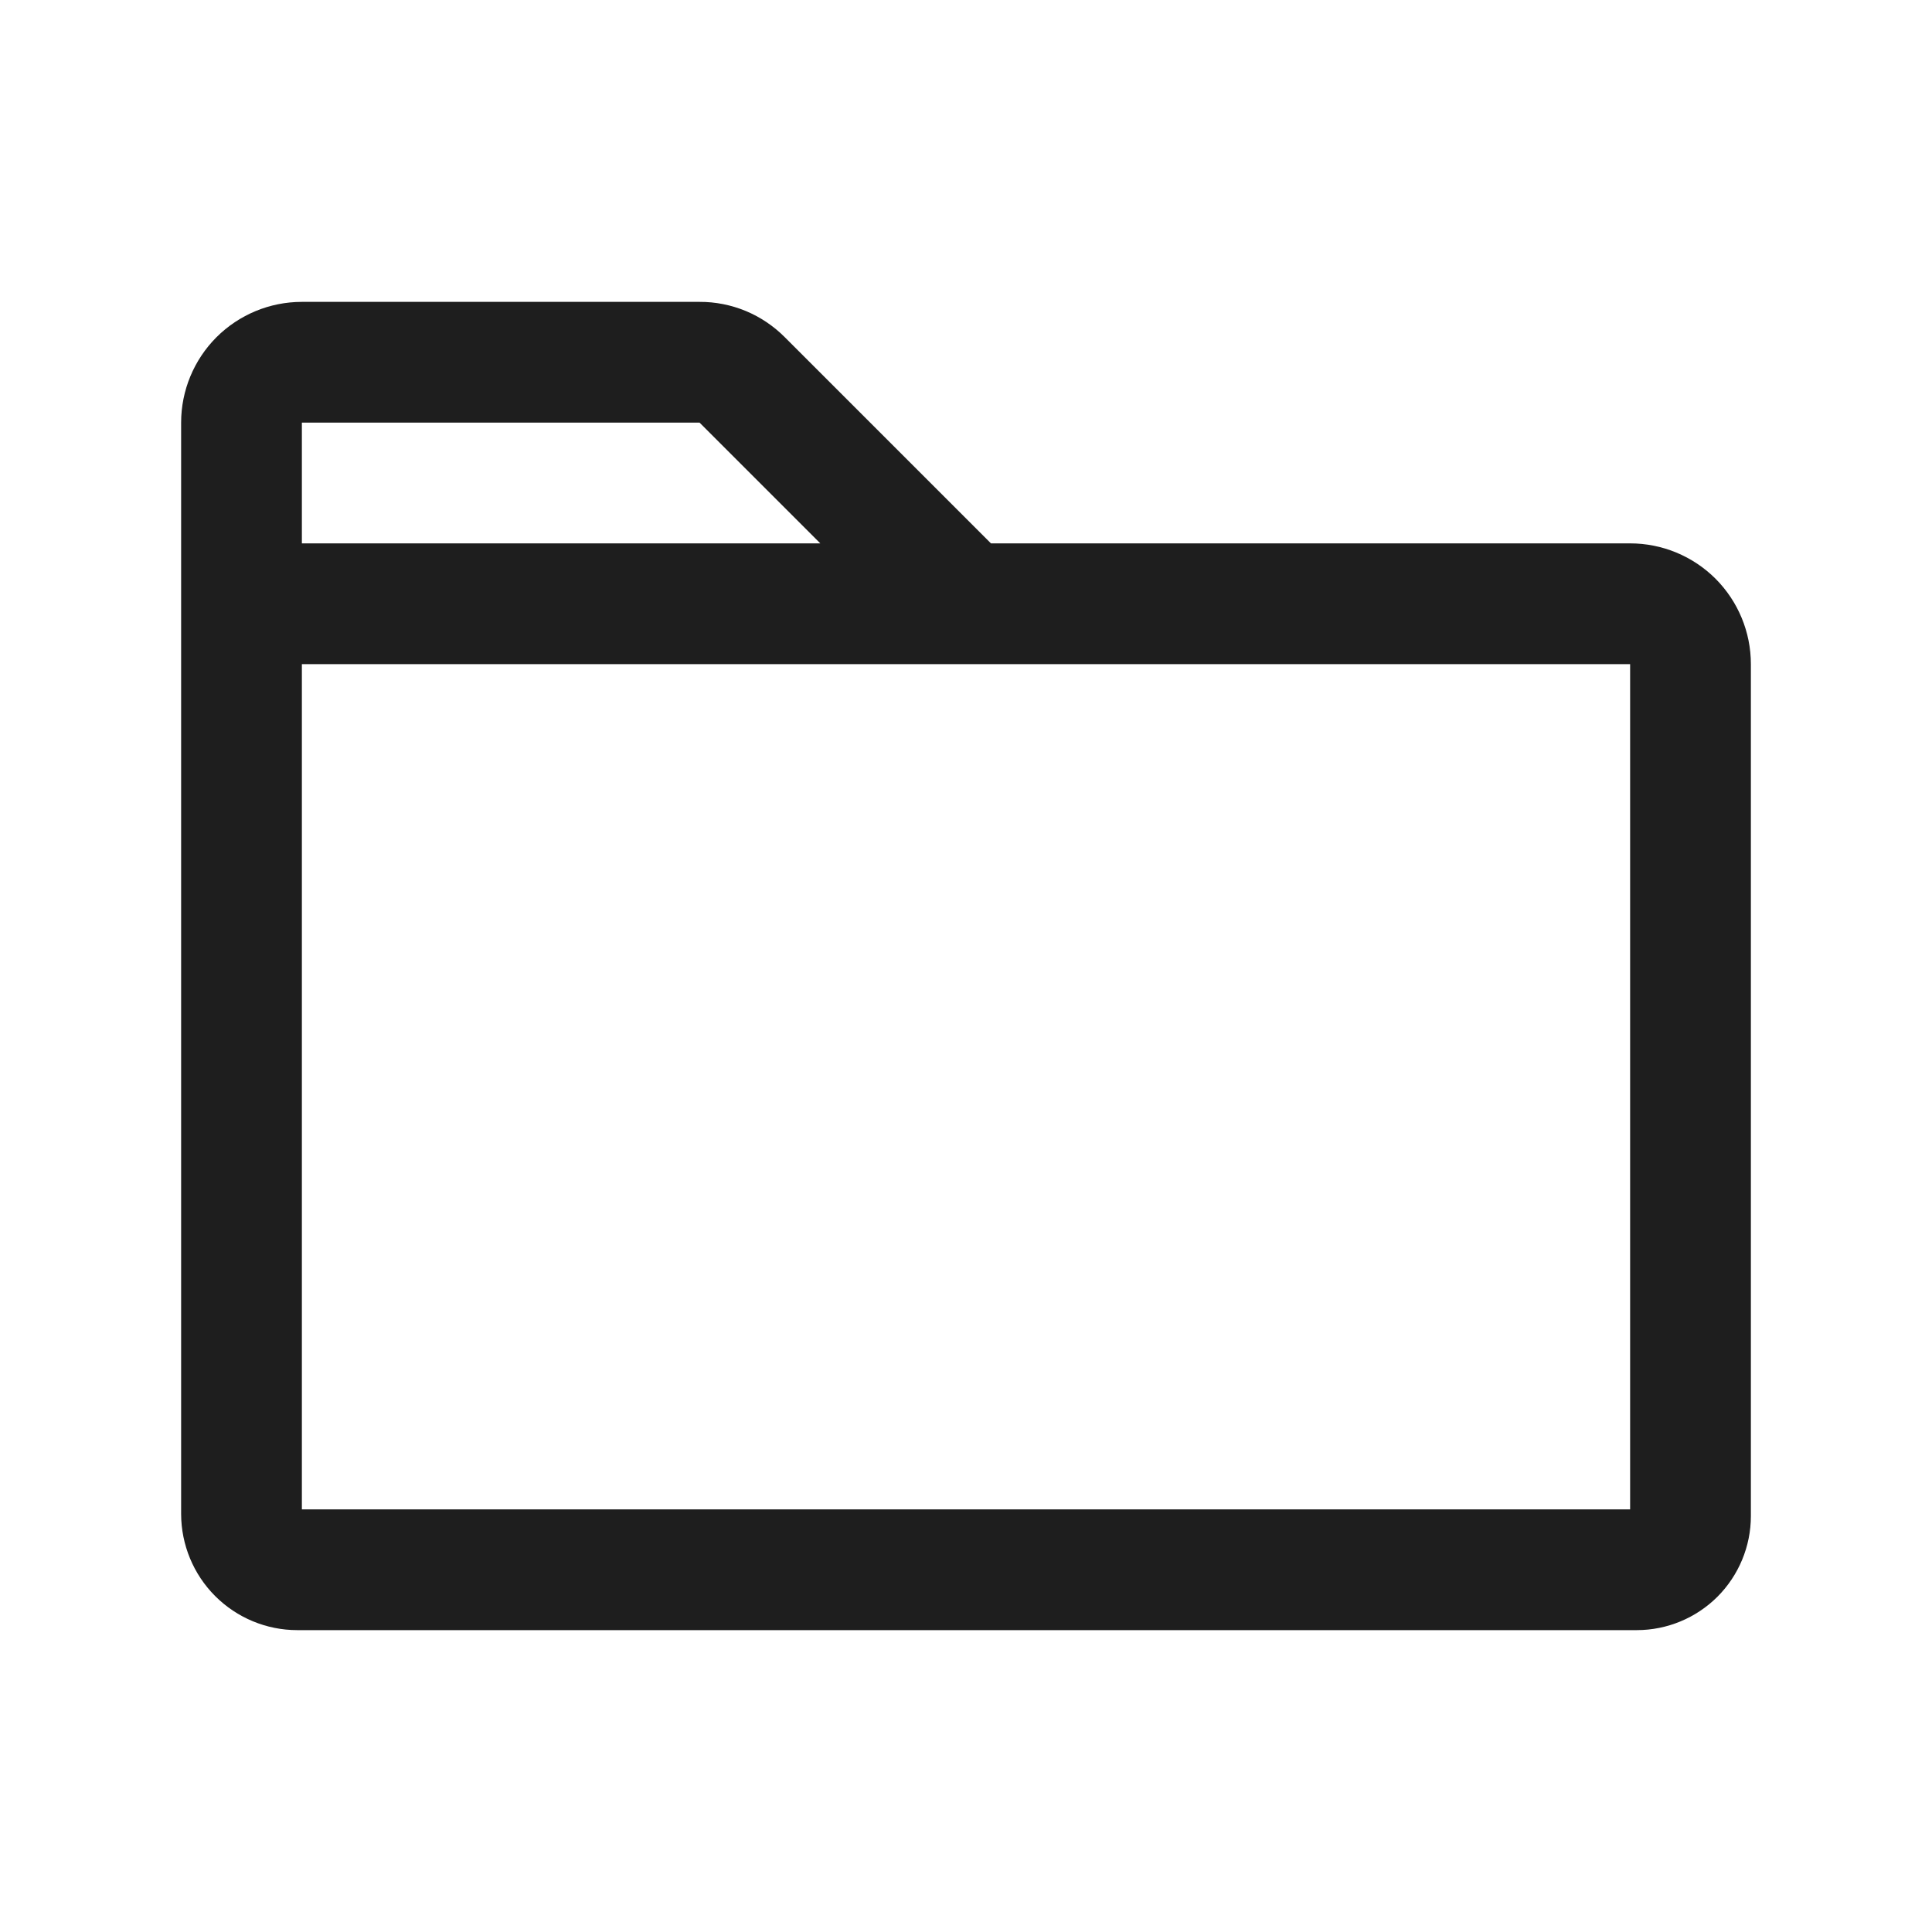
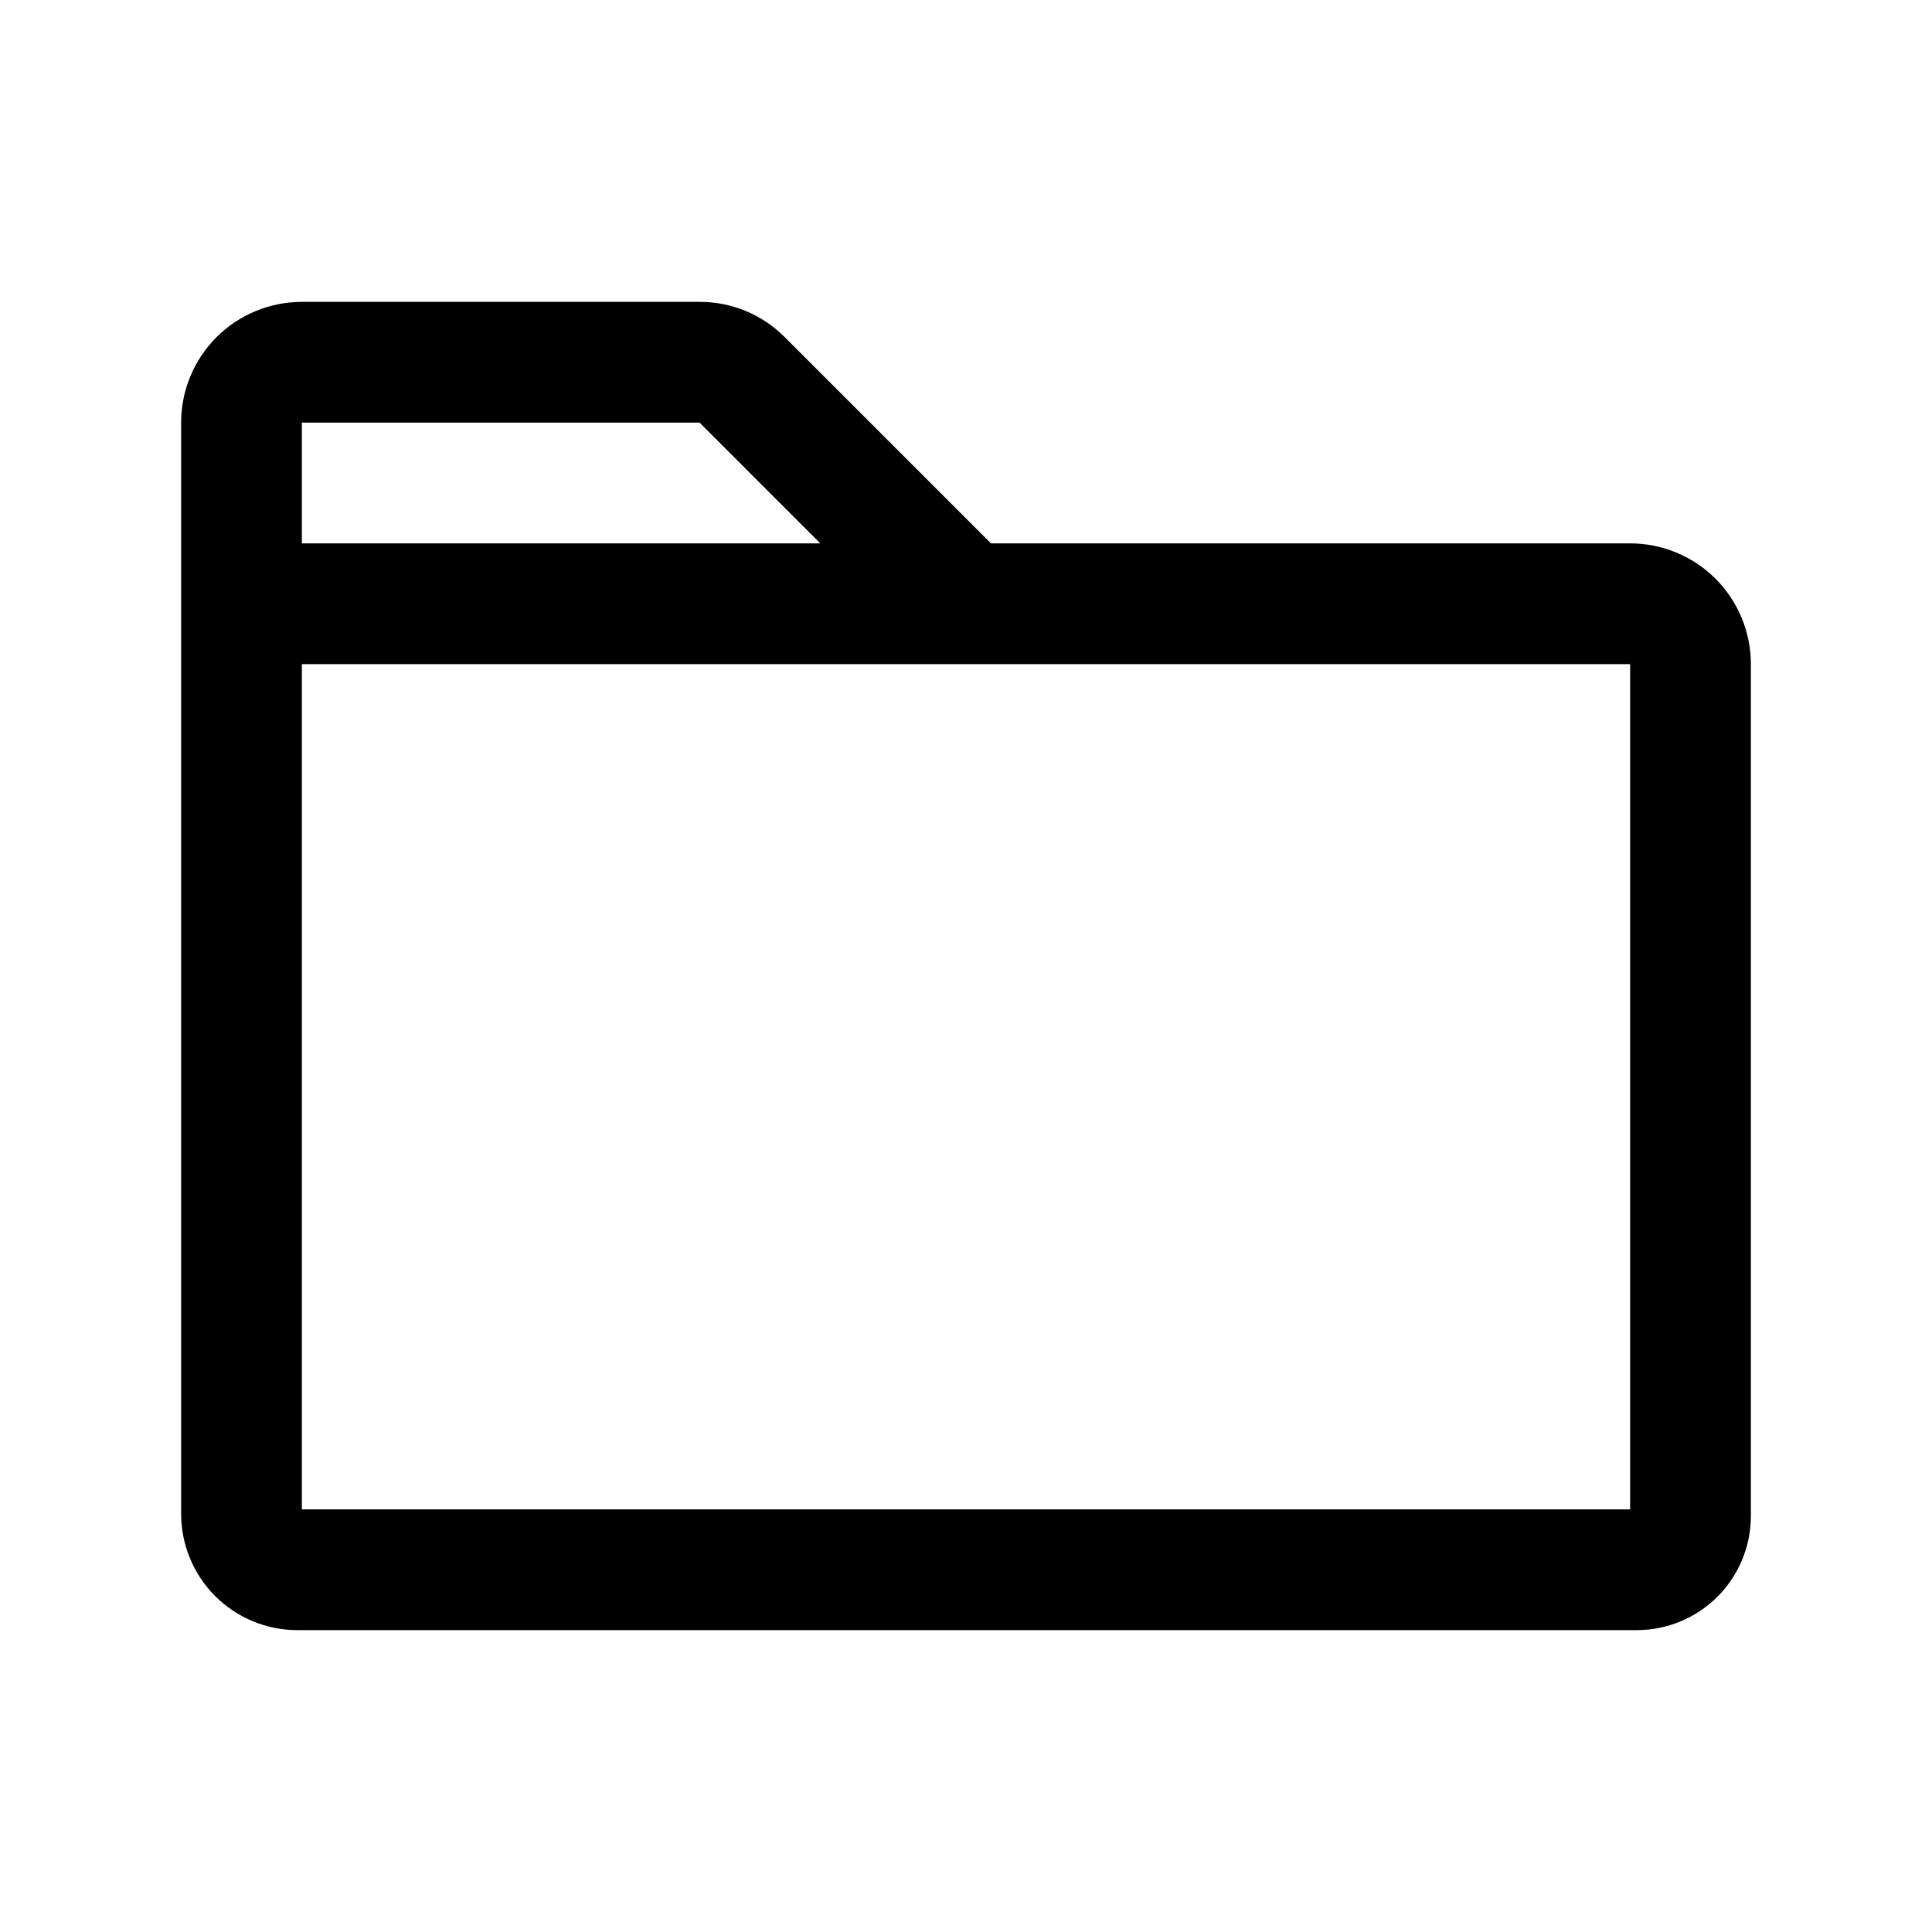
- <svg xmlns="http://www.w3.org/2000/svg" width="24" height="24" viewBox="0 0 24 24" fill="none">
-   <path d="M20.25 6.75H12.31L9.75 4.19C9.611 4.05 9.446 3.939 9.264 3.863C9.082 3.788 8.887 3.749 8.69 3.75H3.75C3.352 3.75 2.971 3.908 2.689 4.189C2.408 4.471 2.25 4.852 2.25 5.25V18.808C2.251 19.19 2.403 19.557 2.673 19.827C2.943 20.097 3.31 20.25 3.692 20.25H20.333C20.709 20.25 21.069 20.1 21.335 19.835C21.6 19.569 21.75 19.209 21.75 18.833V8.25C21.75 7.852 21.592 7.471 21.311 7.189C21.029 6.908 20.648 6.75 20.25 6.75ZM3.75 5.25H8.69L10.19 6.75H3.75V5.25ZM20.25 18.75H3.75V8.25H20.25V18.75Z" fill="#1E1E1E" />
+ <svg xmlns="http://www.w3.org/2000/svg" viewBox="0 0 24 24" fill="none">
+   <path d="M20.25 6.75H12.31L9.75 4.19C9.611 4.05 9.446 3.939 9.264 3.863C9.082 3.788 8.887 3.749 8.69 3.75H3.75C3.352 3.75 2.971 3.908 2.689 4.189C2.408 4.471 2.25 4.852 2.25 5.25V18.808C2.251 19.19 2.403 19.557 2.673 19.827C2.943 20.097 3.31 20.25 3.692 20.25H20.333C20.709 20.25 21.069 20.1 21.335 19.835C21.6 19.569 21.75 19.209 21.75 18.833V8.25C21.75 7.852 21.592 7.471 21.311 7.189C21.029 6.908 20.648 6.75 20.25 6.75ZM3.75 5.25H8.69L10.19 6.75H3.75V5.25ZM20.25 18.75H3.75V8.25H20.25V18.75Z" fill="#000000" />
</svg>
